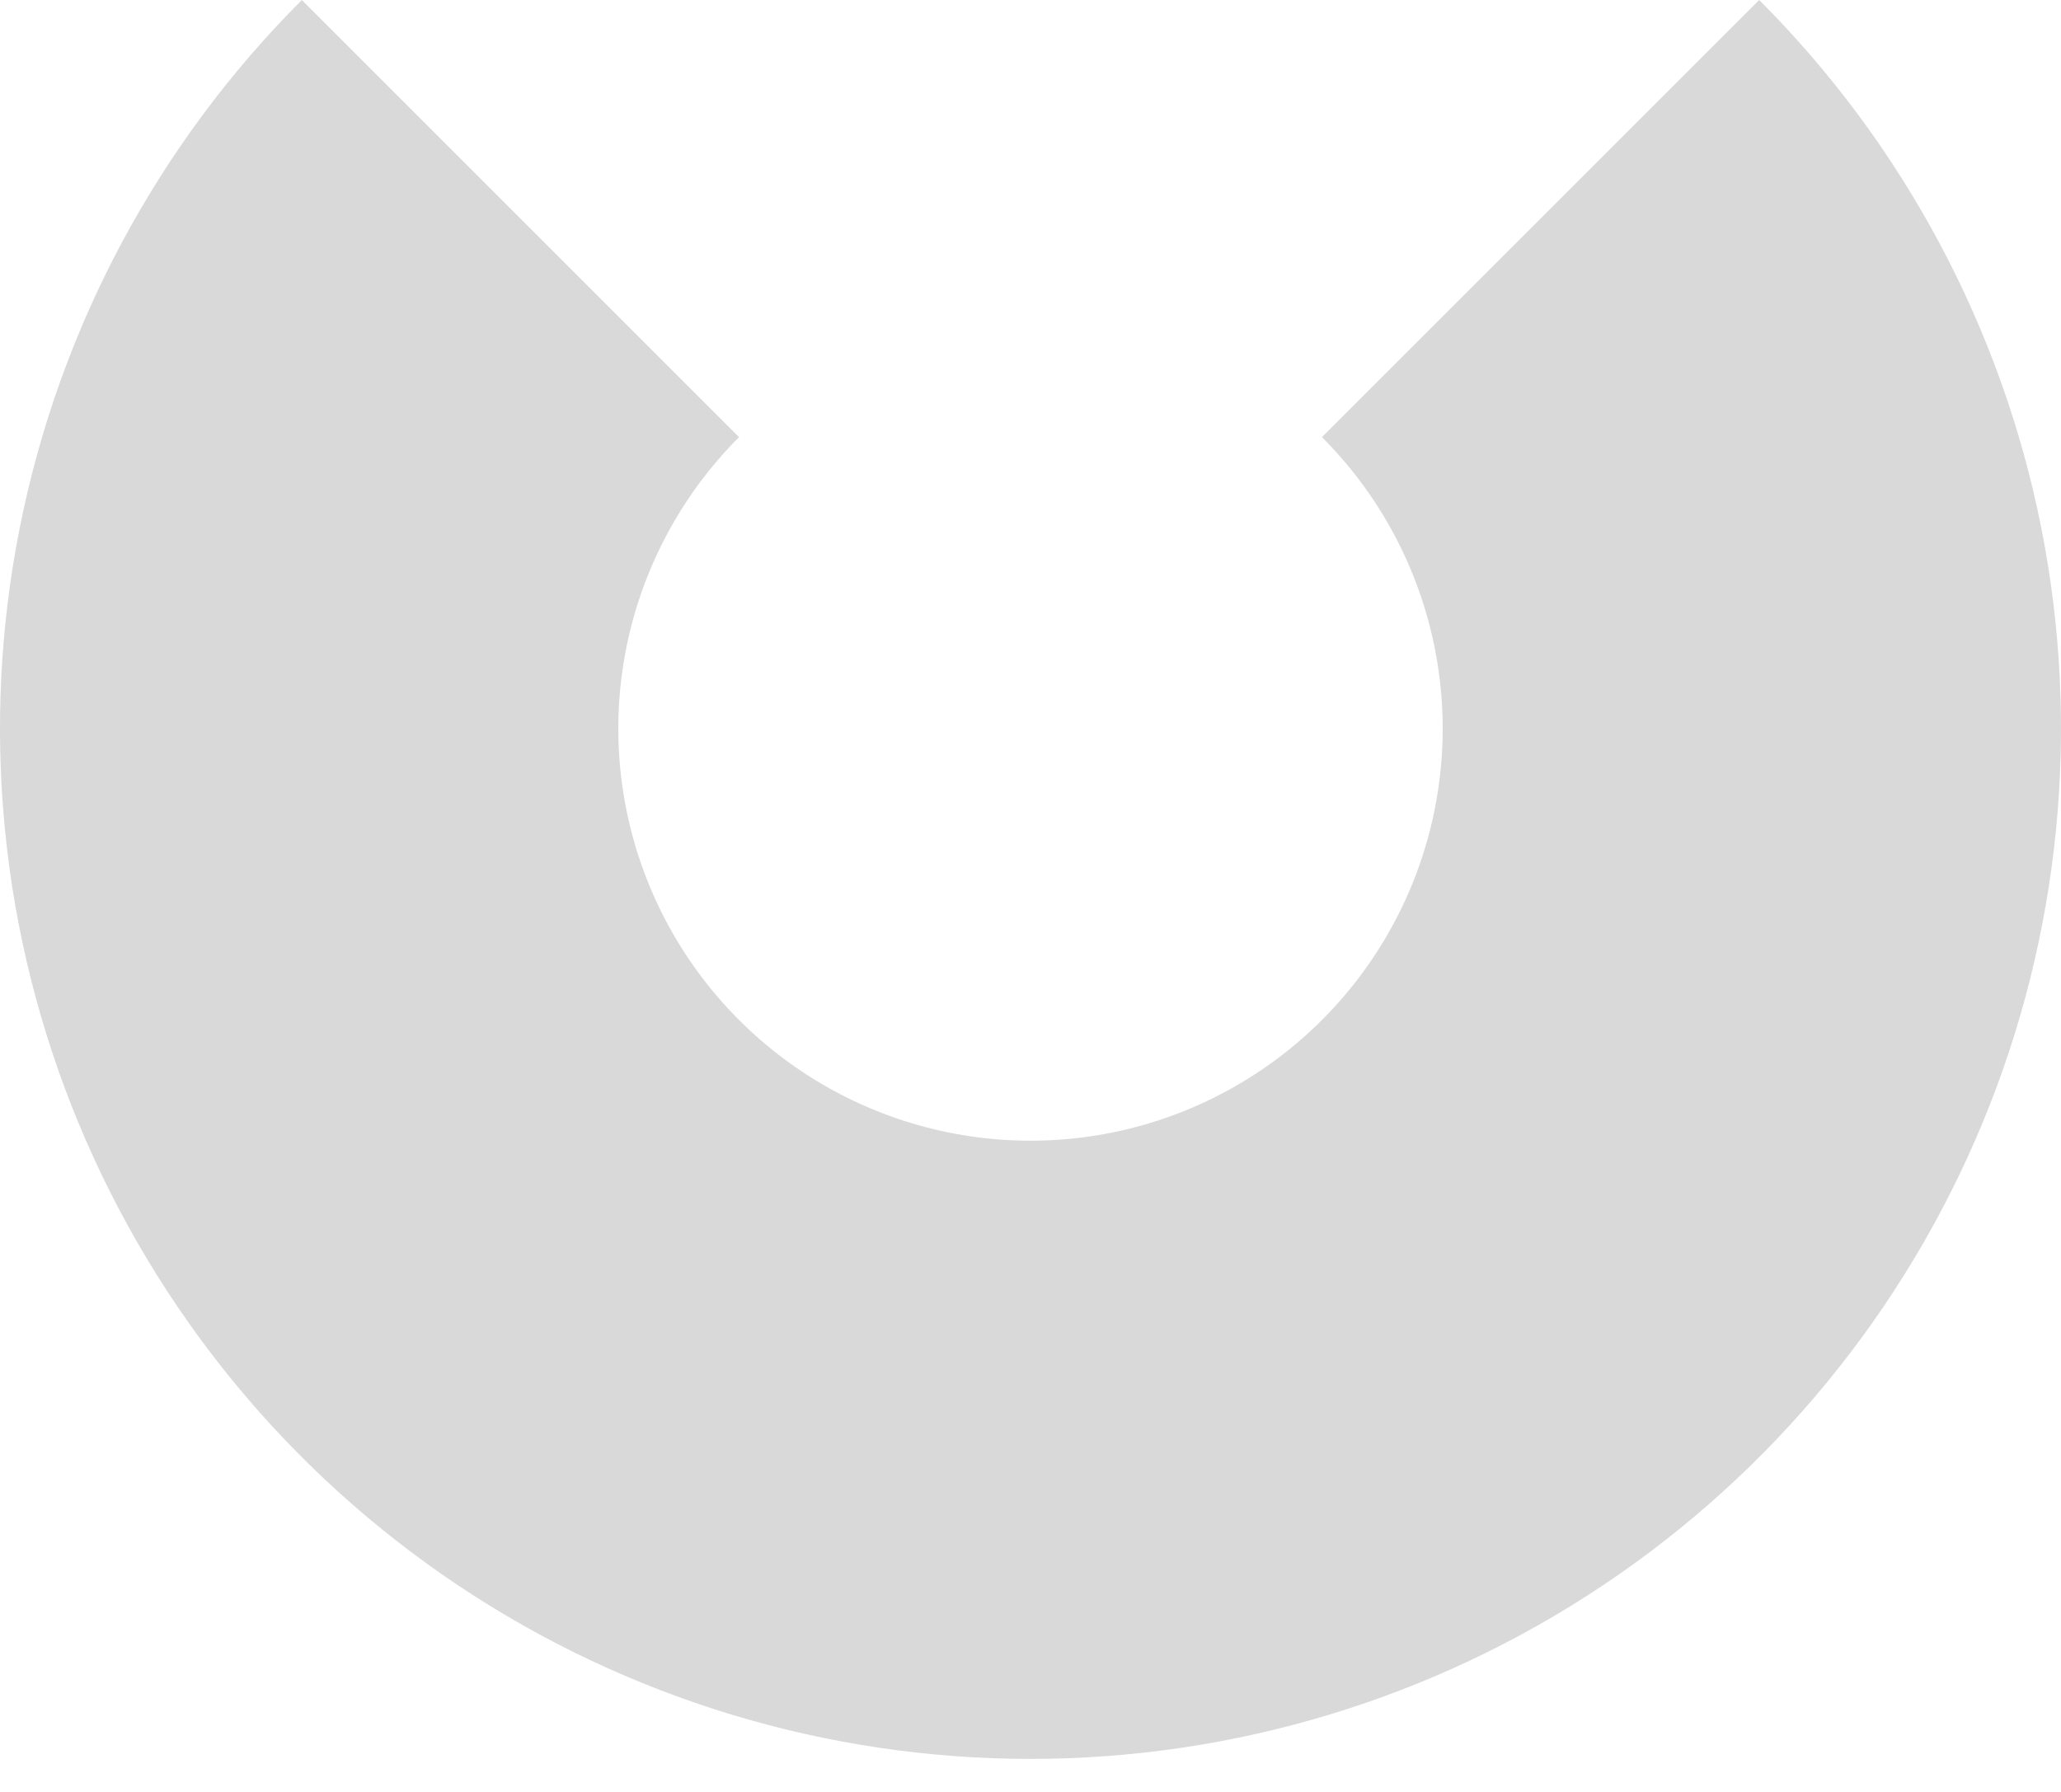
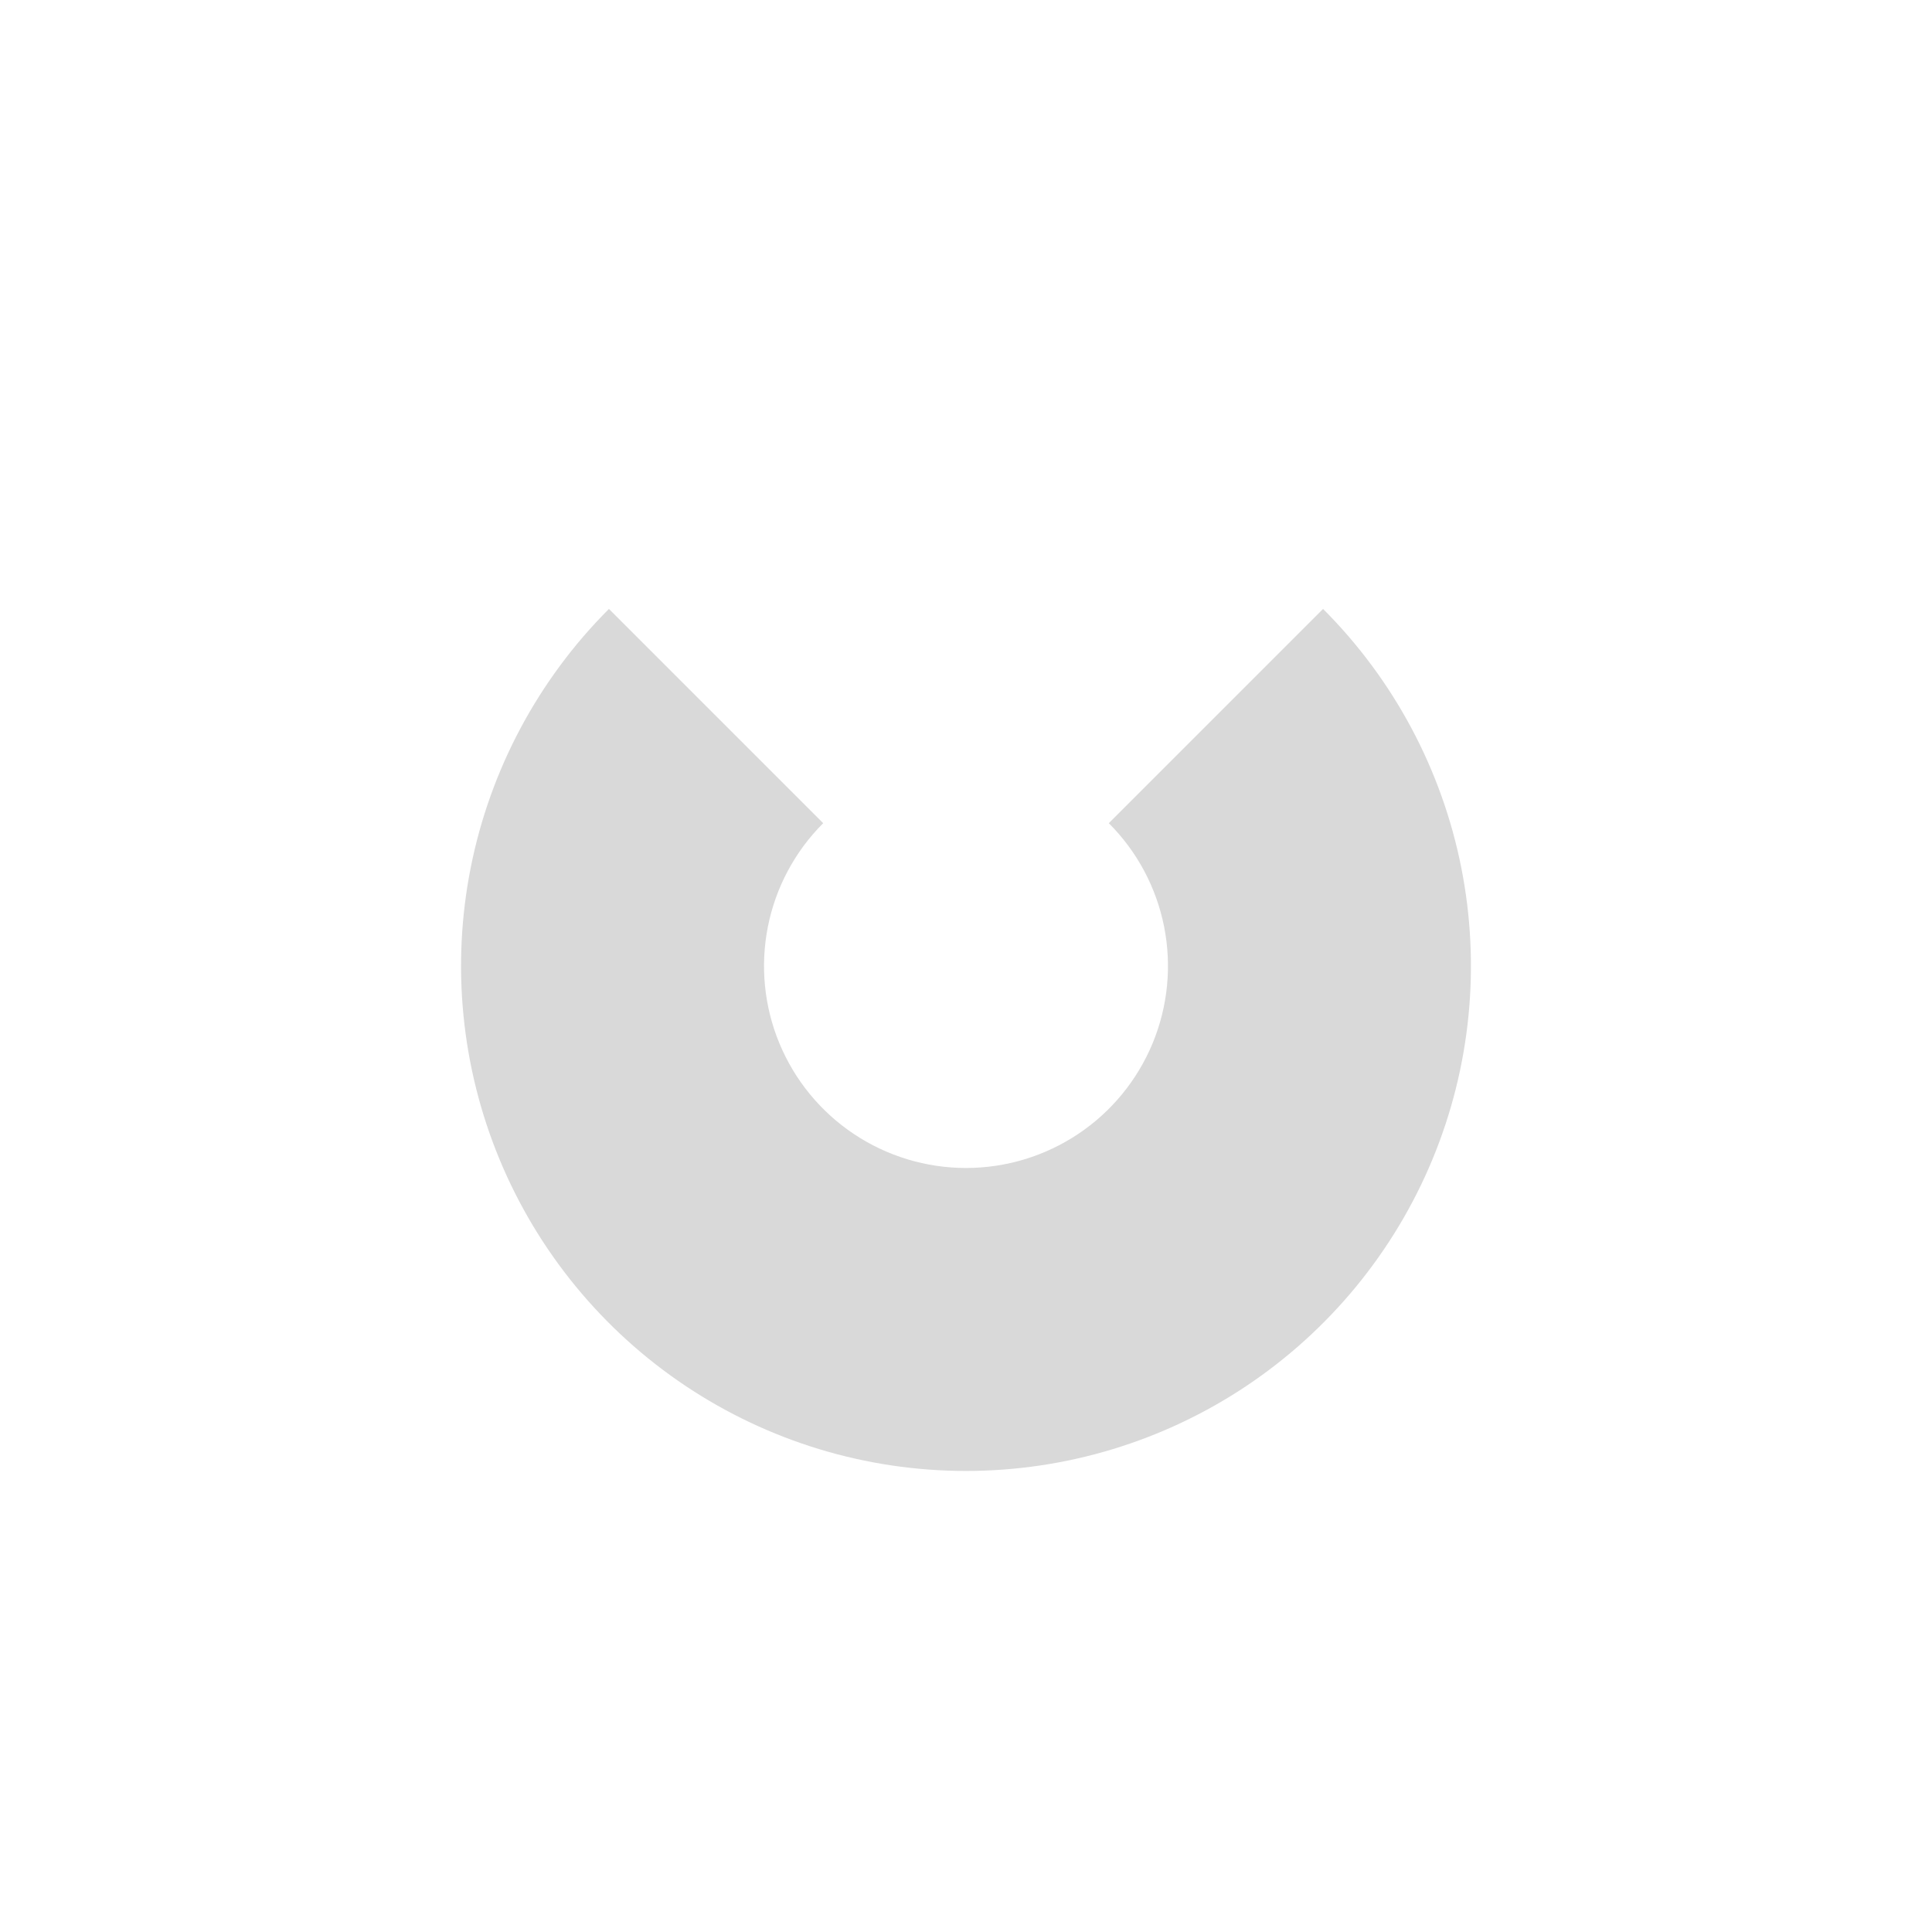
- <svg xmlns="http://www.w3.org/2000/svg" width="46" height="40" viewBox="0 0 46 40" fill="none">
-   <path d="M39.264 -3.05917e-05C42.48 3.217 44.671 7.315 45.558 11.776C46.446 16.238 45.99 20.862 44.249 25.065C42.508 29.268 39.56 32.86 35.778 35.387C31.996 37.914 27.549 39.263 23 39.263C18.451 39.263 14.004 37.914 10.222 35.387C6.44 32.86 3.492 29.268 1.751 25.065C0.01 20.862 -0.446 16.238 0.442 11.776C1.329 7.315 3.52 3.217 6.737 -3.38231e-05L16.495 9.758C15.208 11.045 14.332 12.684 13.977 14.469C13.622 16.253 13.804 18.103 14.5 19.784C15.197 21.465 16.376 22.902 17.889 23.913C19.402 24.924 21.18 25.463 23 25.463C24.82 25.463 26.598 24.924 28.111 23.913C29.624 22.902 30.803 21.465 31.5 19.784C32.196 18.103 32.378 16.253 32.023 14.469C31.668 12.684 30.792 11.045 29.505 9.758L39.264 -3.05917e-05Z" fill="#D9D9D9" />
+ <svg xmlns="http://www.w3.org/2000/svg" width="88" height="88" viewBox="0 0 88 88" fill="none">
+   <path d="M60.264 27.736C63.48 30.953 65.671 35.051 66.558 39.513C67.445 43.974 66.99 48.599 65.249 52.802C63.508 57.004 60.56 60.596 56.778 63.124C52.996 65.651 48.549 67 44 67C39.451 67 35.004 65.651 31.222 63.124C27.44 60.596 24.492 57.004 22.751 52.802C21.01 48.599 20.555 43.974 21.442 39.513C22.329 35.051 24.52 30.953 27.736 27.736L37.495 37.495C36.208 38.781 35.332 40.42 34.977 42.205C34.622 43.99 34.804 45.84 35.5 47.521C36.197 49.202 37.376 50.639 38.889 51.65C40.402 52.66 42.18 53.2 44 53.2C45.82 53.2 47.598 52.66 49.111 51.65C50.624 50.639 51.803 49.202 52.5 47.521C53.196 45.84 53.378 43.99 53.023 42.205C52.668 40.42 51.792 38.781 50.505 37.495L60.264 27.736Z" fill="#D9D9D9" />
</svg>
